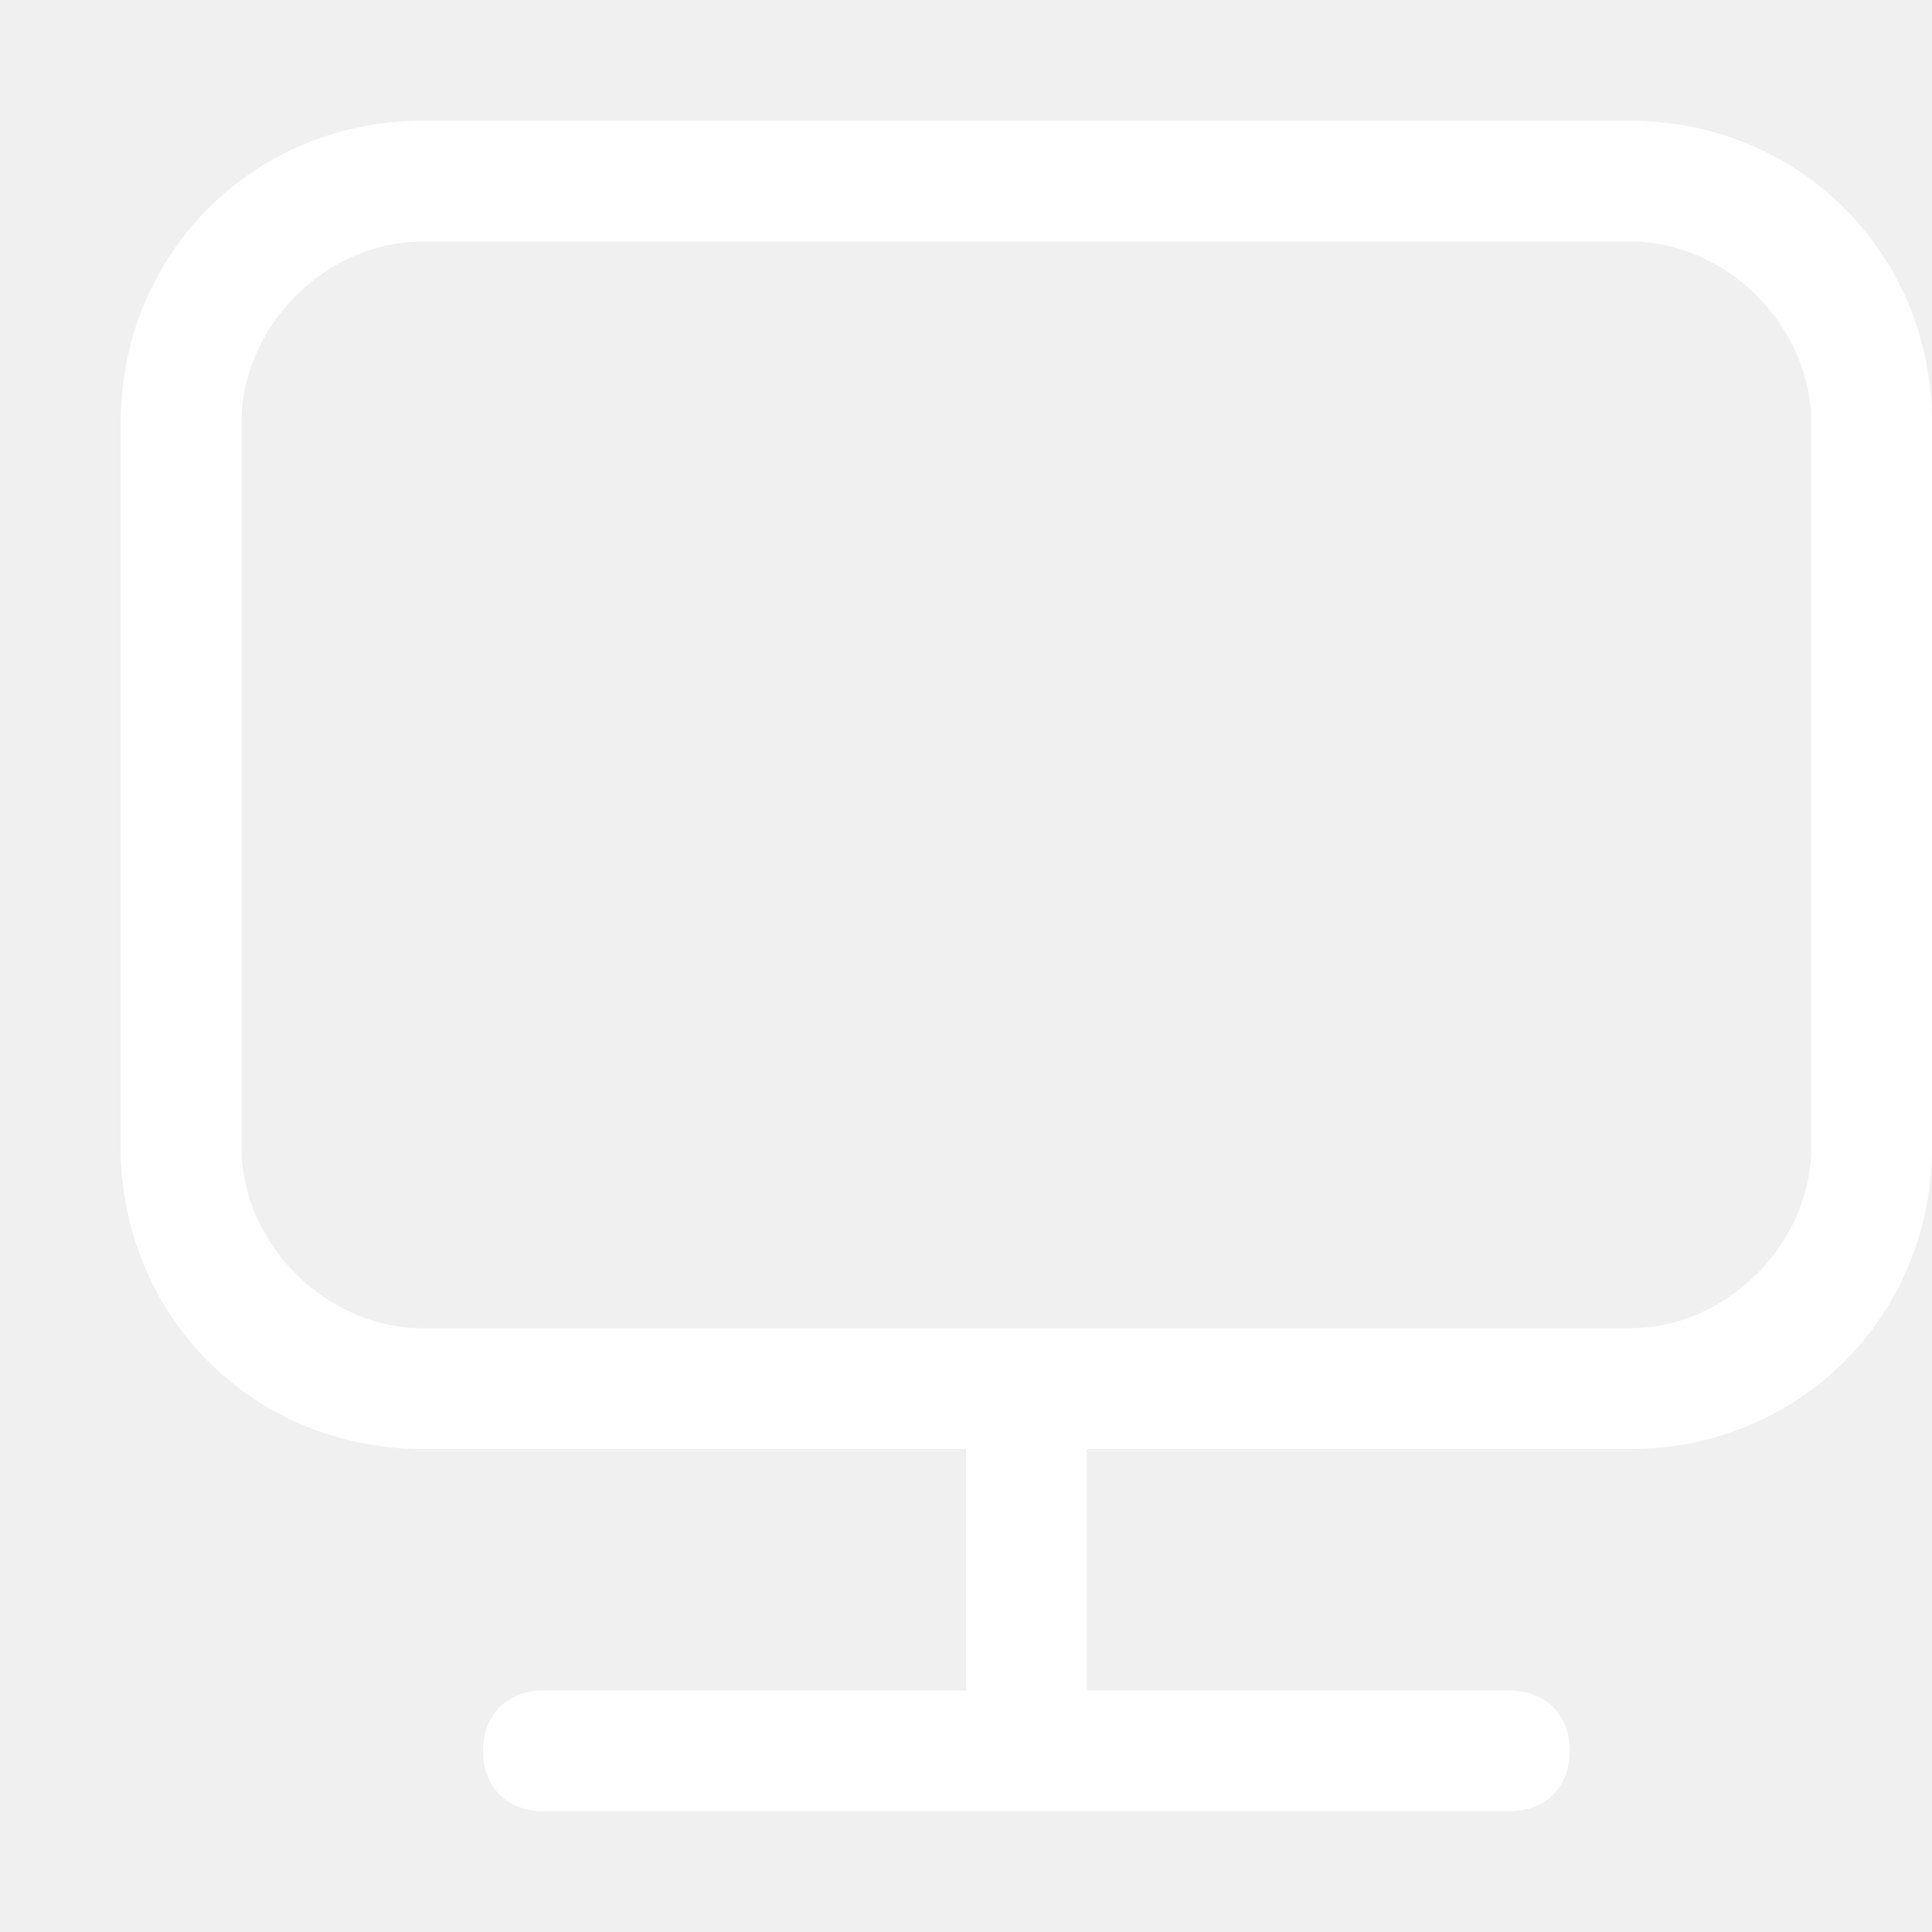
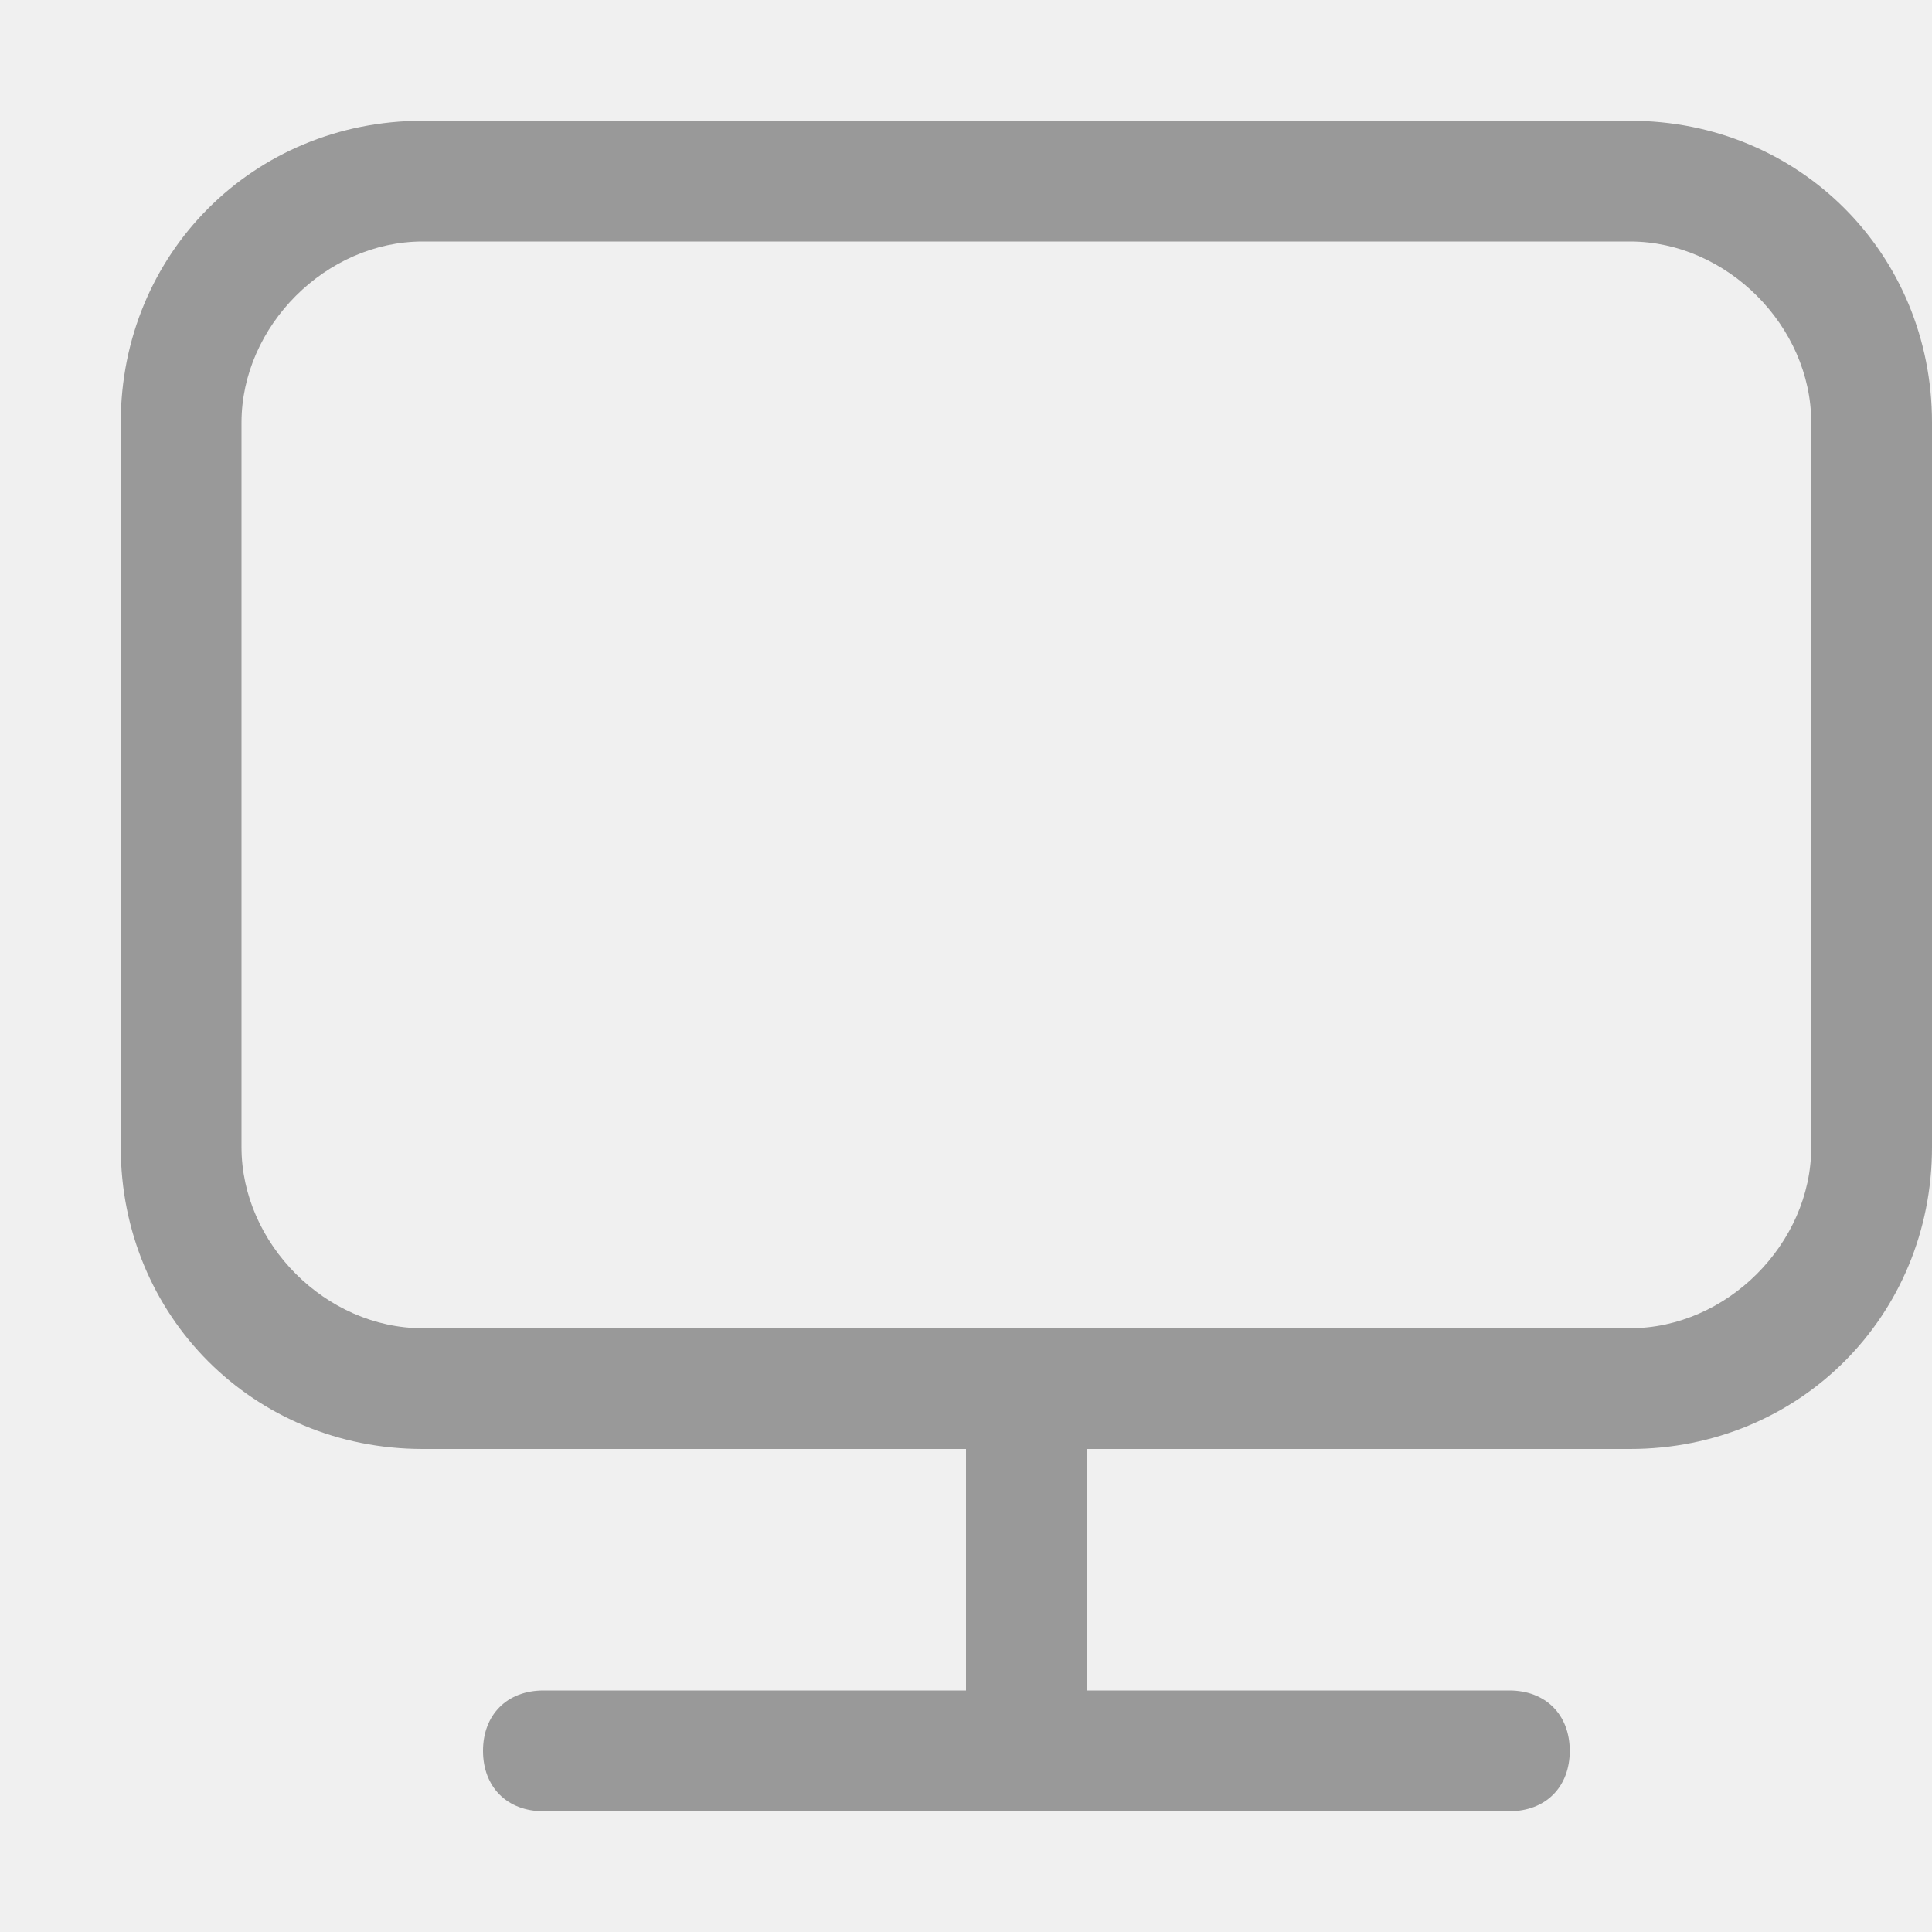
<svg xmlns="http://www.w3.org/2000/svg" t="1711435284562" class="icon" viewBox="0 0 1024 1024" version="1.1" p-id="5637" width="100" height="100">
-   <path d="M864 64h-640C134.4 64 64 134.4 64 224v384C64 697.6 134.4 768 224 768H512v128H288c-19.2 0-32 12.8-32 32s12.8 32 32 32h512c19.2 0 32-12.8 32-32s-12.8-32-32-32H576v-128h288c89.6 0 160-70.4 160-160v-384C1024 134.4 953.6 64 864 64zM960 608c0 51.2-44.8 96-96 96h-640C172.8 704 128 659.2 128 608v-384C128 172.8 172.8 128 224 128h640c51.2 0 96 44.8 96 96v384z" p-id="5638" fill="#fff" />
+   <path d="M864 64h-640C134.4 64 64 134.4 64 224v384C64 697.6 134.4 768 224 768H512v128H288c-19.2 0-32 12.8-32 32s12.8 32 32 32h512c19.2 0 32-12.8 32-32s-12.8-32-32-32H576v-128h288c89.6 0 160-70.4 160-160v-384C1024 134.4 953.6 64 864 64zM960 608c0 51.2-44.8 96-96 96h-640C172.8 704 128 659.2 128 608v-384C128 172.8 172.8 128 224 128h640c51.2 0 96 44.8 96 96v384z" p-id="5638" fill="#999" />
</svg>
